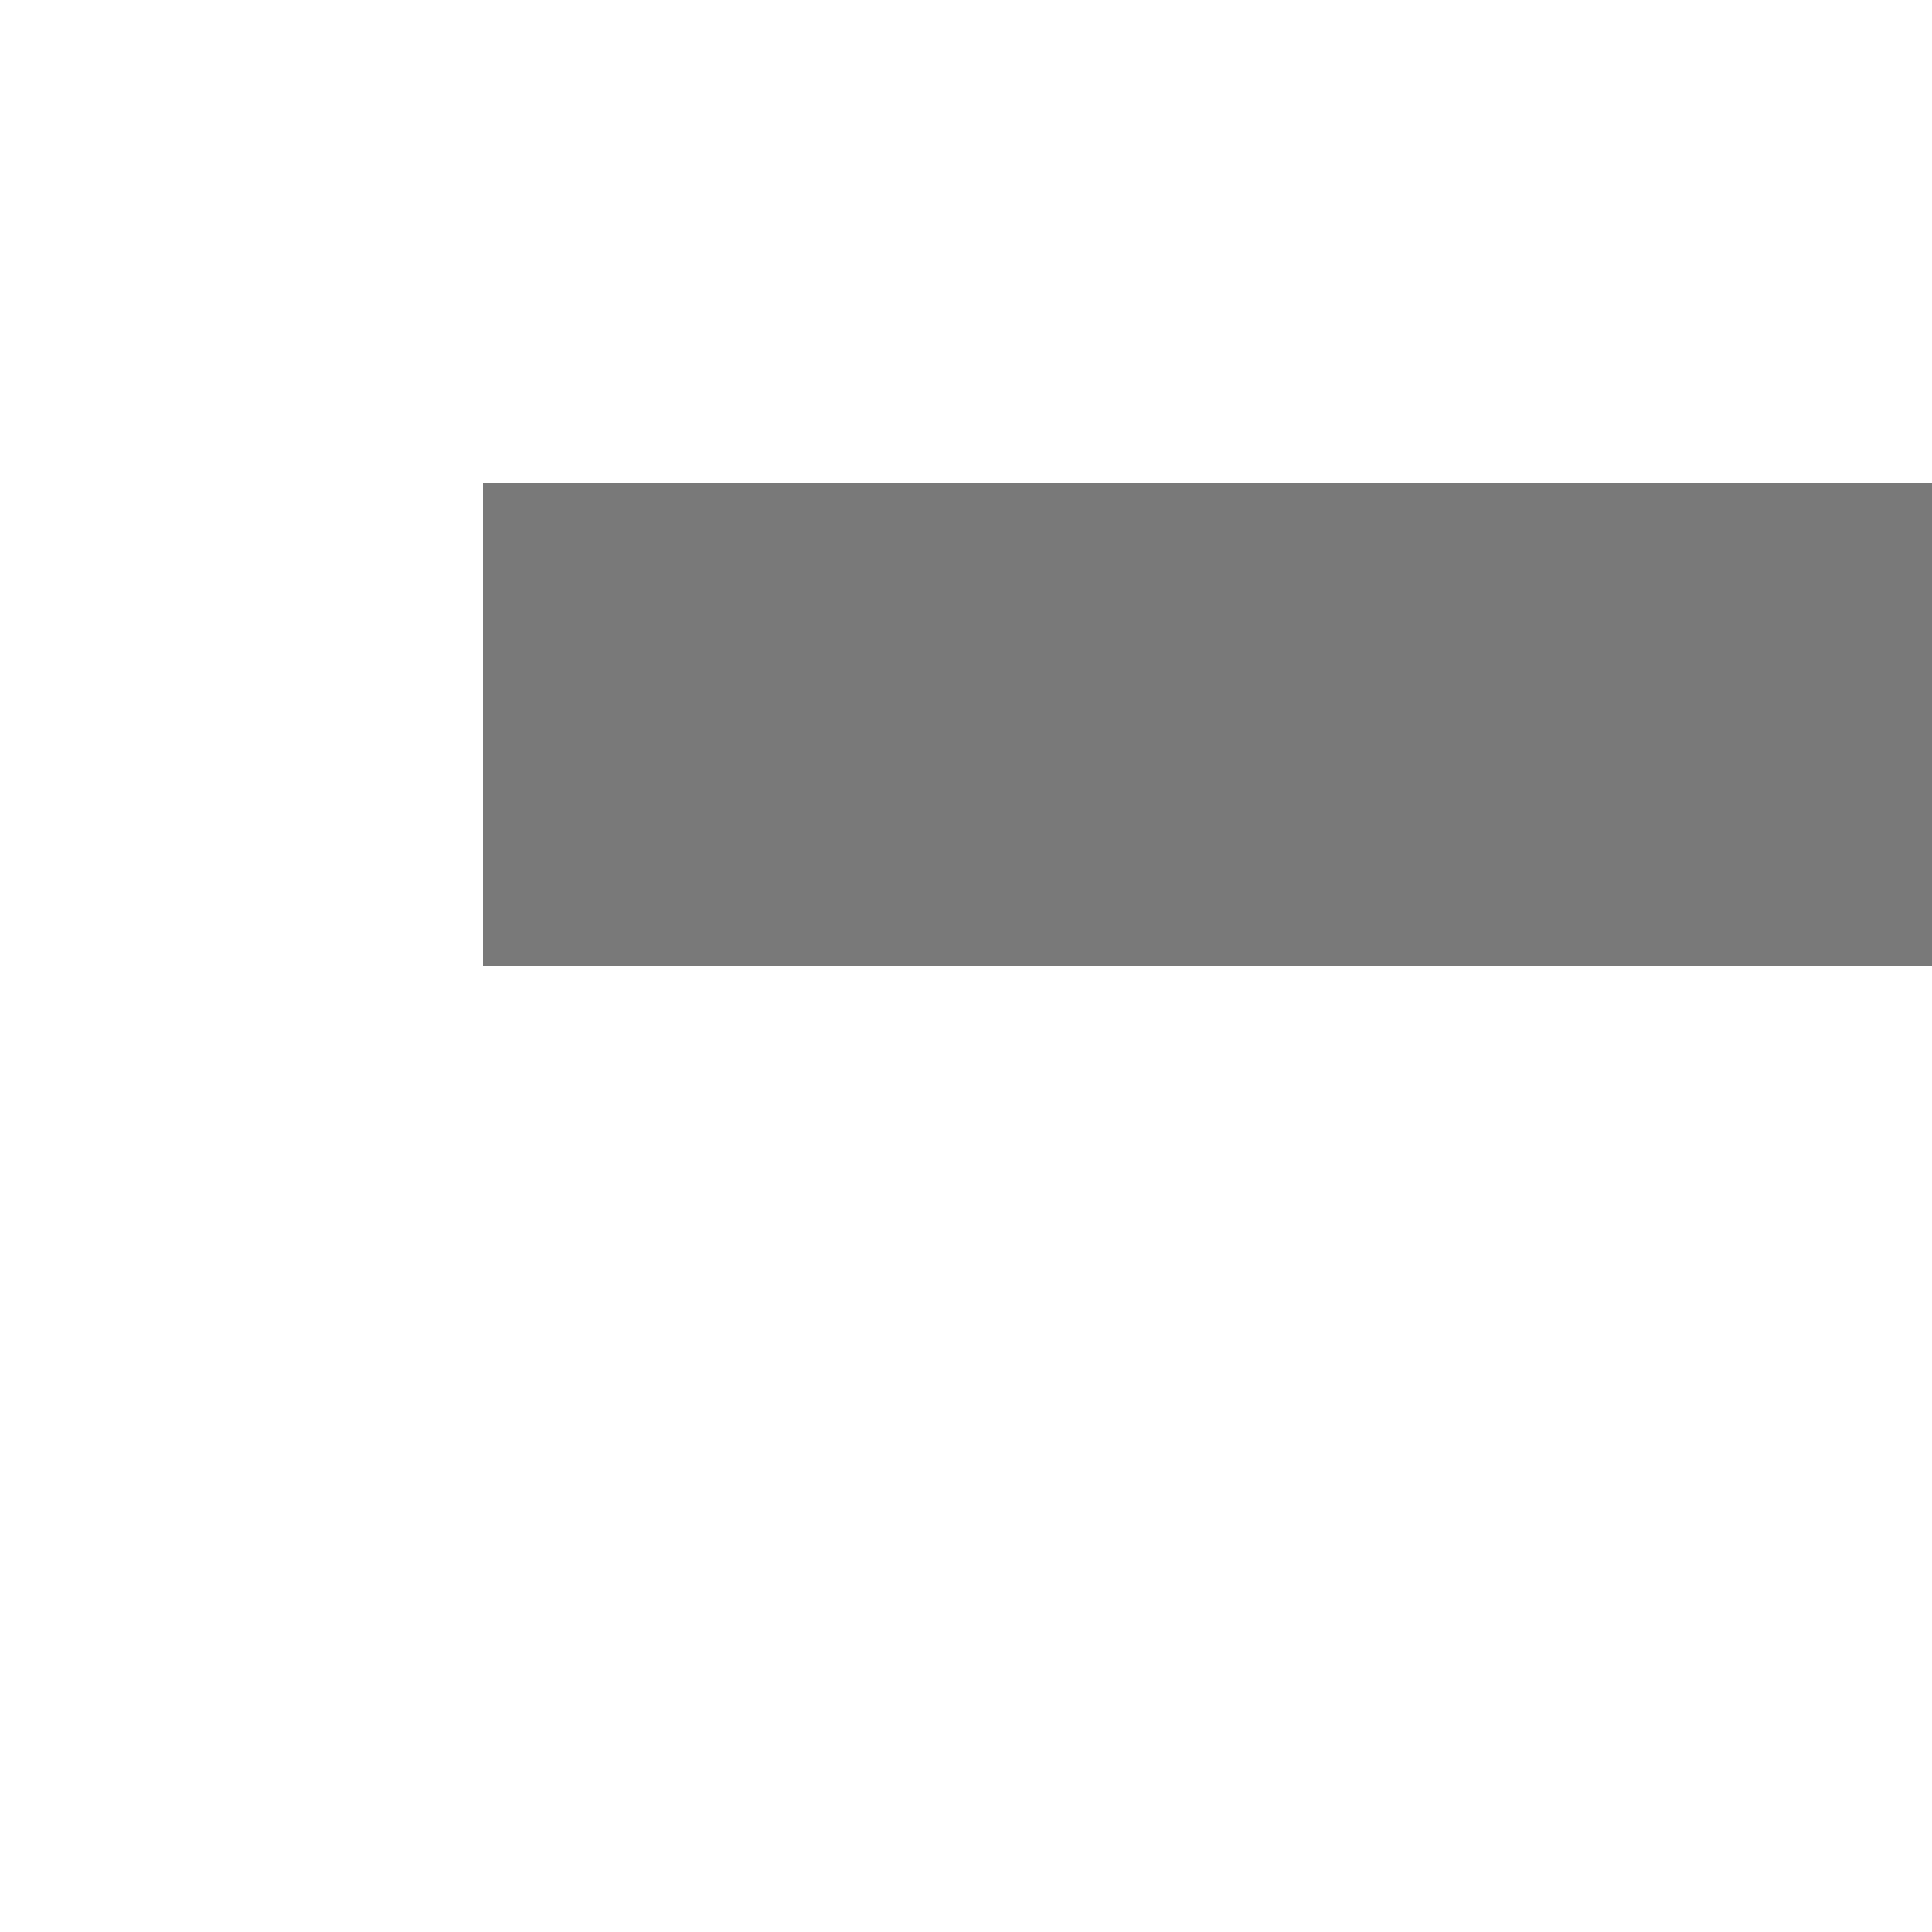
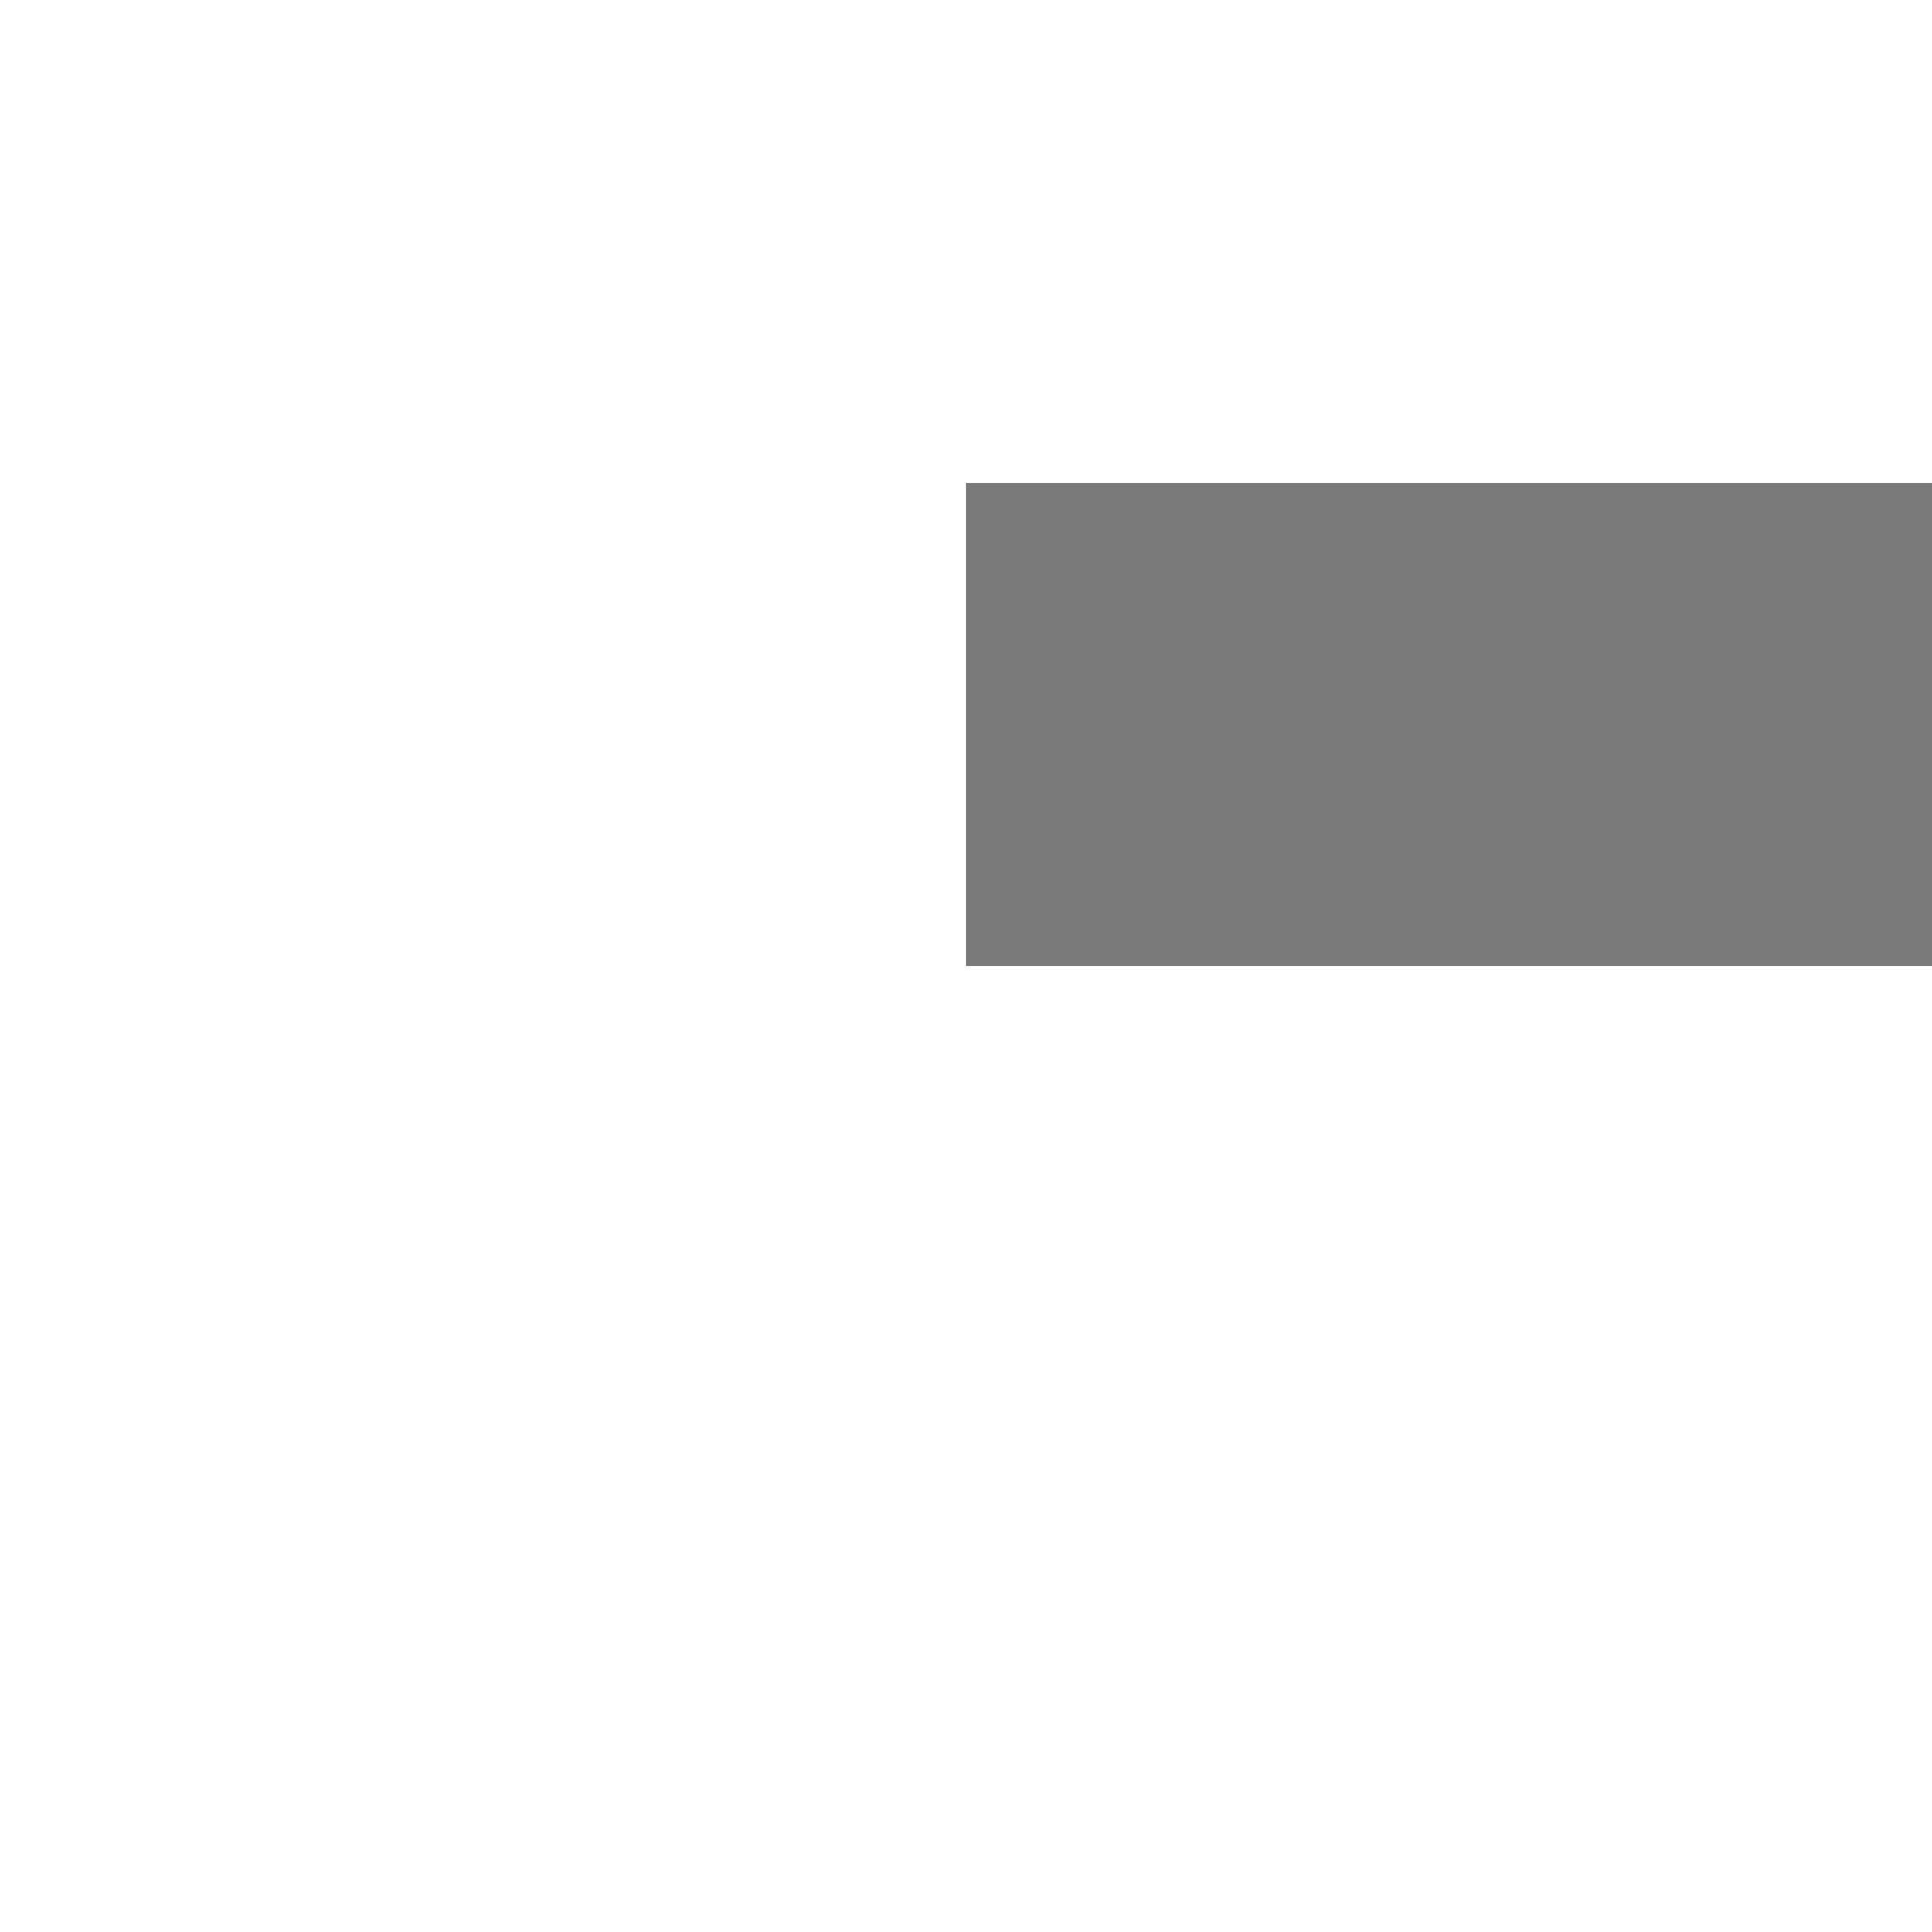
- <svg xmlns="http://www.w3.org/2000/svg" version="1.1" width="4px" height="4px" preserveAspectRatio="xMinYMid meet" viewBox="188 311  4 2">
-   <path d="M 192.9 307.8  L 189 311.5  L 192.9 315.2  L 196.7 311.5  L 192.9 307.8  Z " fill-rule="nonzero" fill="#797979" stroke="none" transform="matrix(-1 1.22460635382238E-16 -1.22460635382238E-16 -1 476 623 )" />
-   <path d="M 190 311.5  L 287 311.5  " stroke-width="1" stroke="#797979" fill="none" transform="matrix(-1 1.22460635382238E-16 -1.22460635382238E-16 -1 476 623 )" />
+ <svg xmlns="http://www.w3.org/2000/svg" version="1.1" width="4px" height="4px" preserveAspectRatio="xMinYMid meet" viewBox="186 251  4 2">
+   <path d="M 191.9 247.8  L 188 251.5  L 191.9 255.2  L 195.7 251.5  L 191.9 247.8  Z " fill-rule="nonzero" fill="#797979" stroke="none" transform="matrix(-1 1.22460635382238E-16 -1.22460635382238E-16 -1 467 503 )" />
+   <path d="M 189 251.5  L 279 251.5  " stroke-width="1" stroke="#797979" fill="none" transform="matrix(-1 1.22460635382238E-16 -1.22460635382238E-16 -1 467 503 )" />
</svg>
